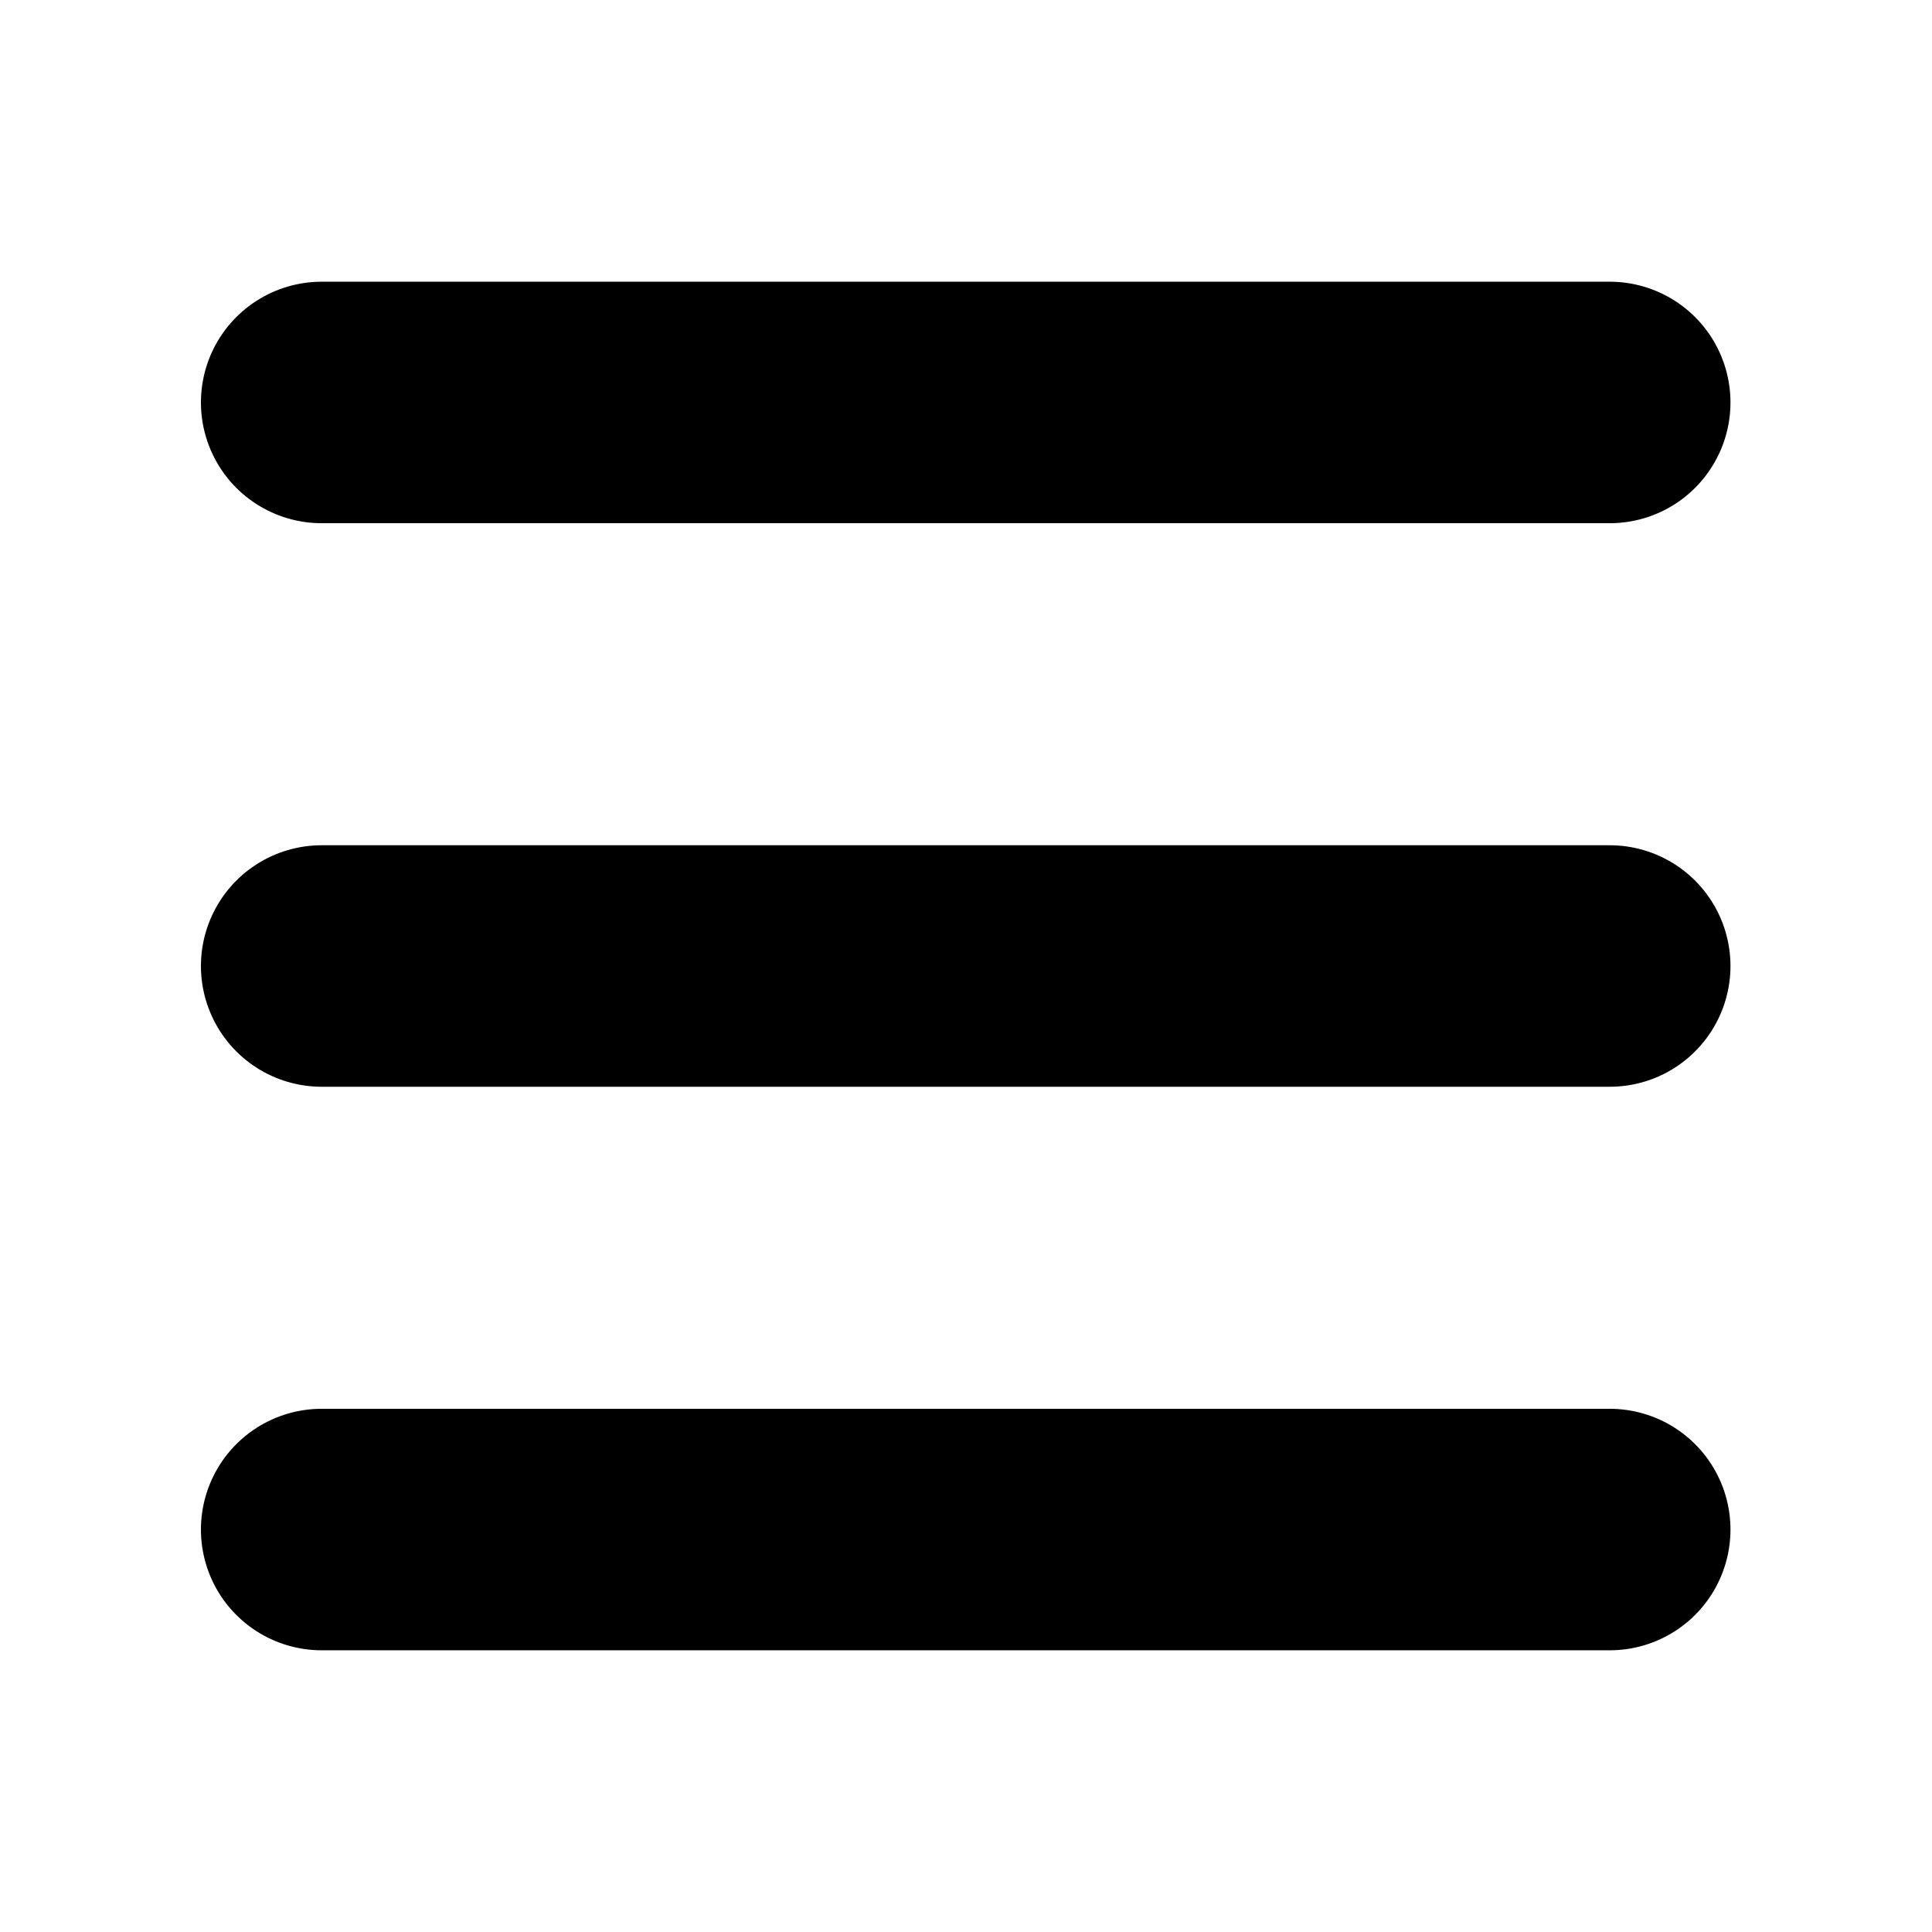
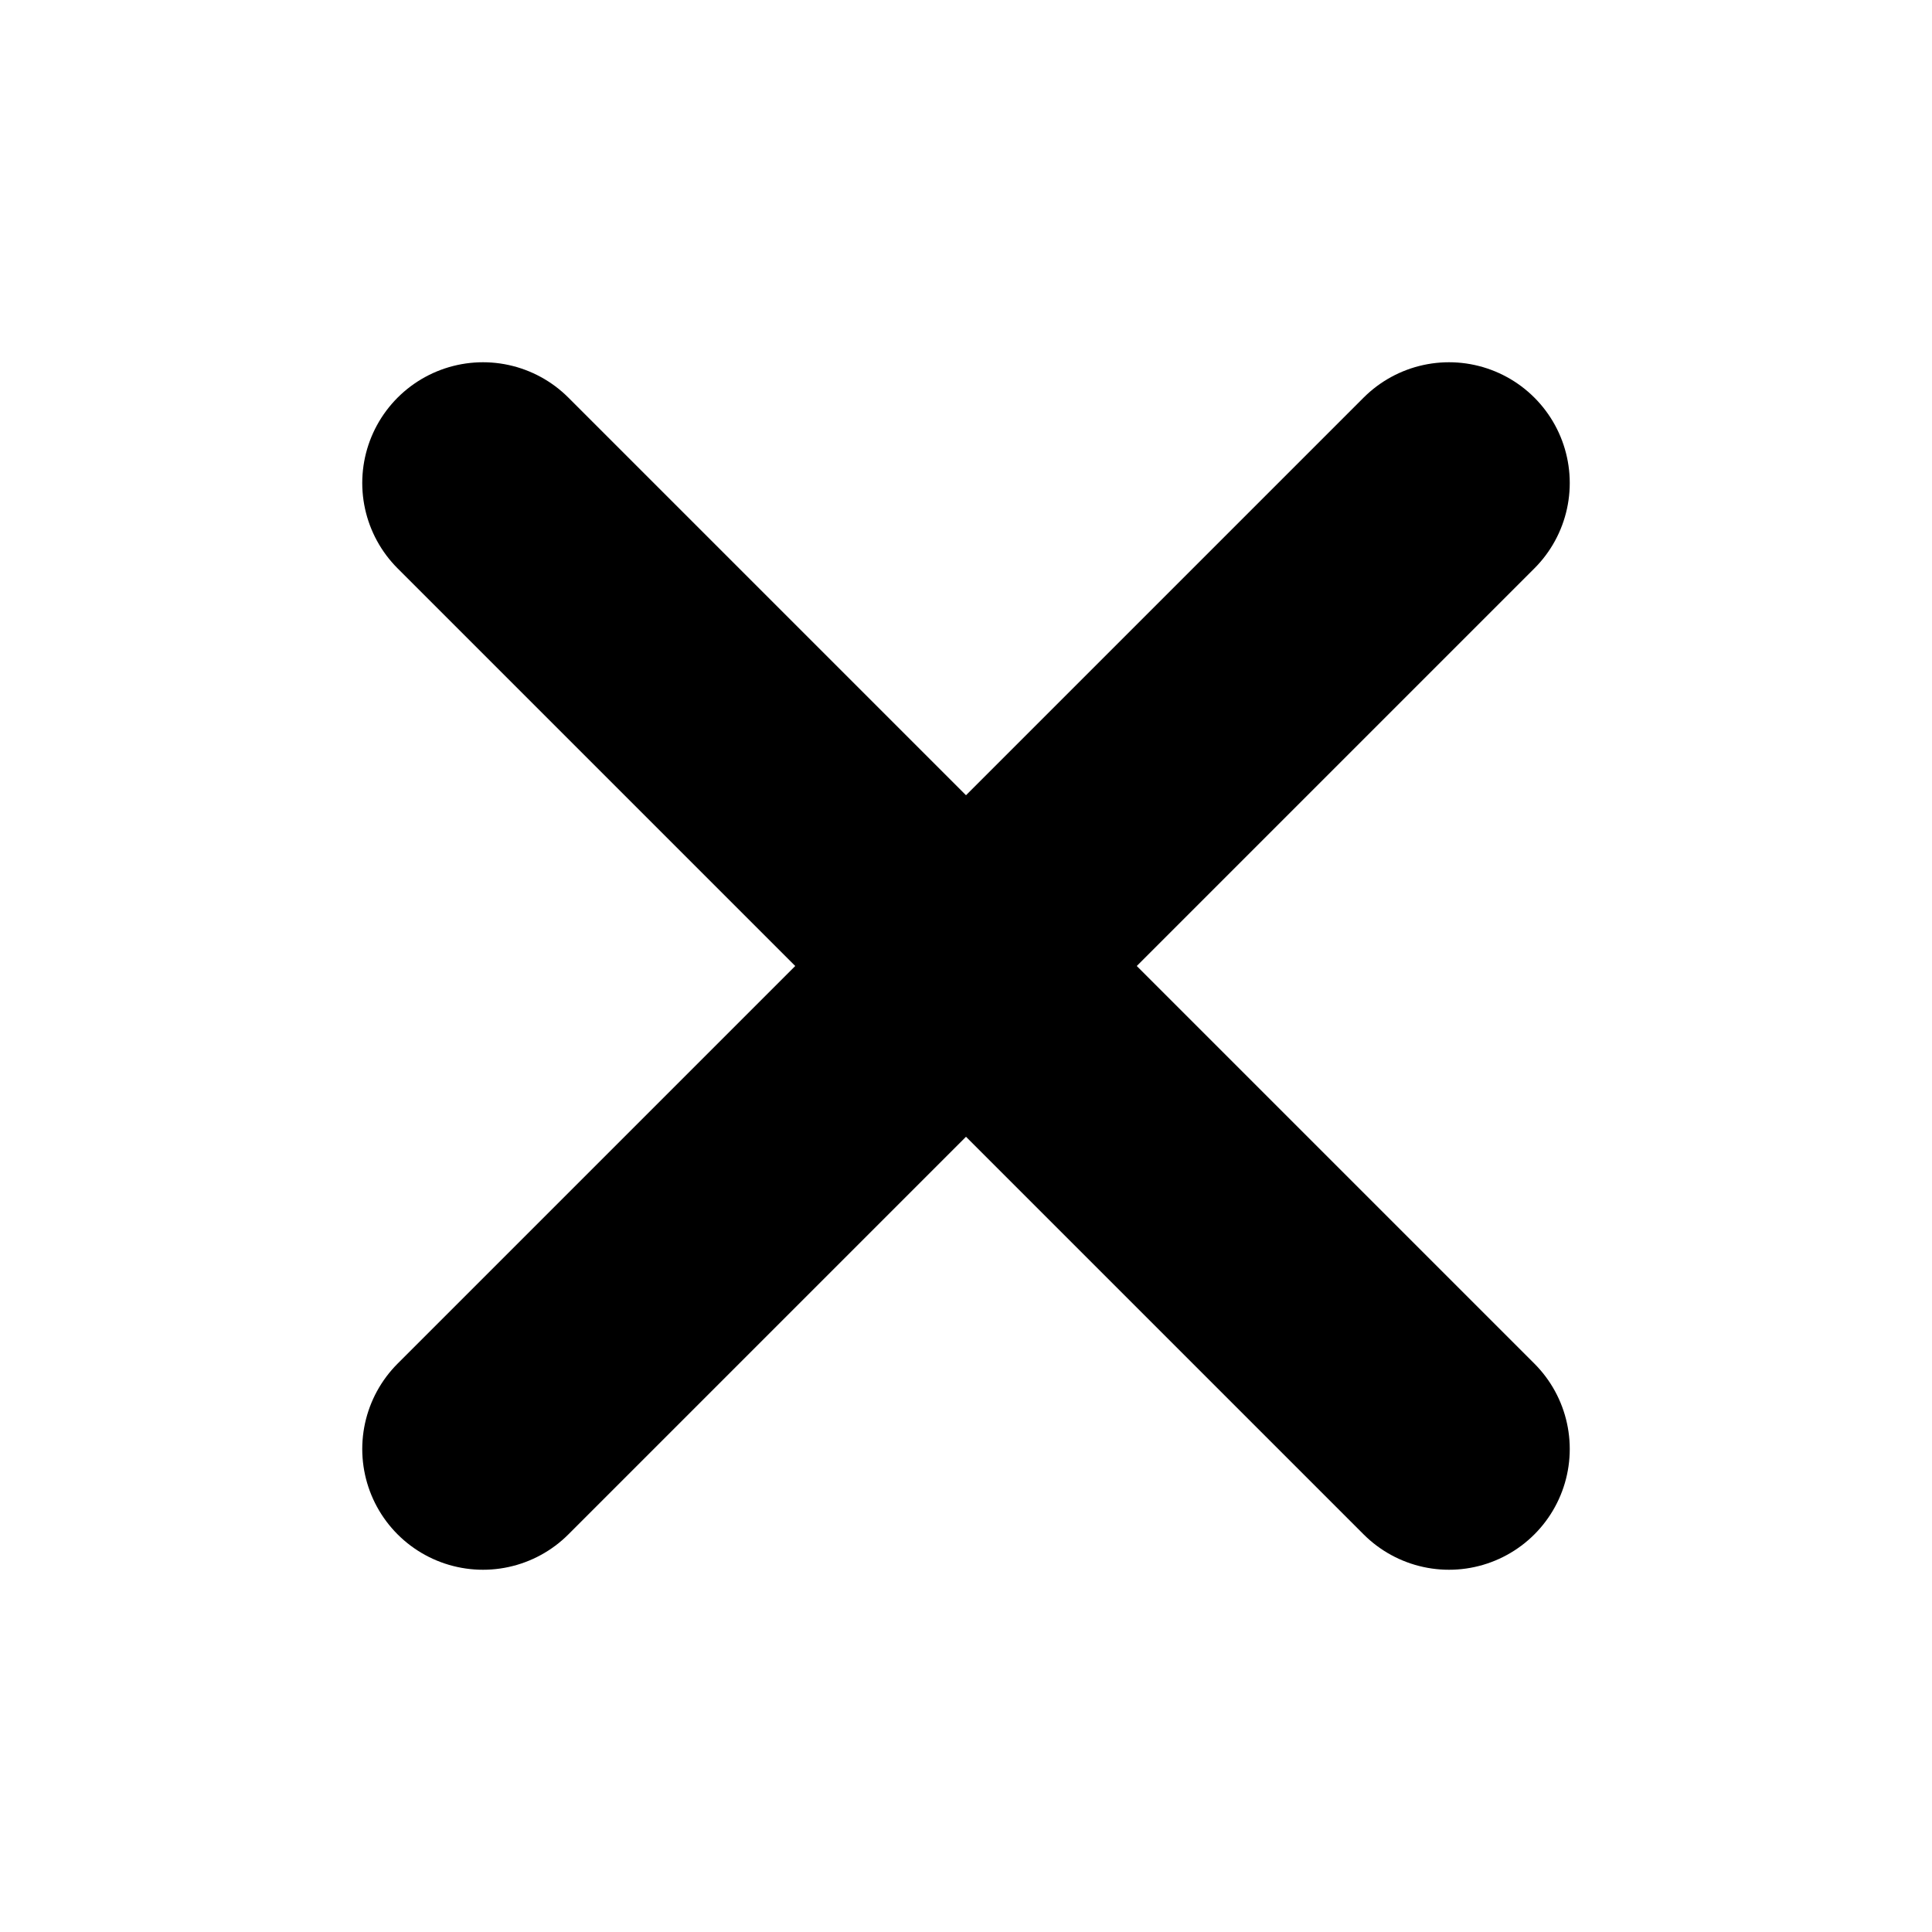
<svg xmlns="http://www.w3.org/2000/svg" width="16" height="16" viewBox="0 0 16 16" fill="none">
-   <path d="M2.664 3.333H13.331" stroke="currentColor" stroke-width="2" stroke-linecap="round" stroke-linejoin="round" />
-   <path d="M2.664 8H13.331" stroke="currentColor" stroke-width="2" stroke-linecap="round" stroke-linejoin="round" />
-   <path d="M2.664 12.667H13.331" stroke="currentColor" stroke-width="2" stroke-linecap="round" stroke-linejoin="round" />
+   <path d="M12 4L4 12" stroke="currentColor" stroke-width="2" stroke-linecap="round" stroke-linejoin="round" />
+   <path d="M4 4L12 12" stroke="currentColor" stroke-width="2" stroke-linecap="round" stroke-linejoin="round" />
</svg>
